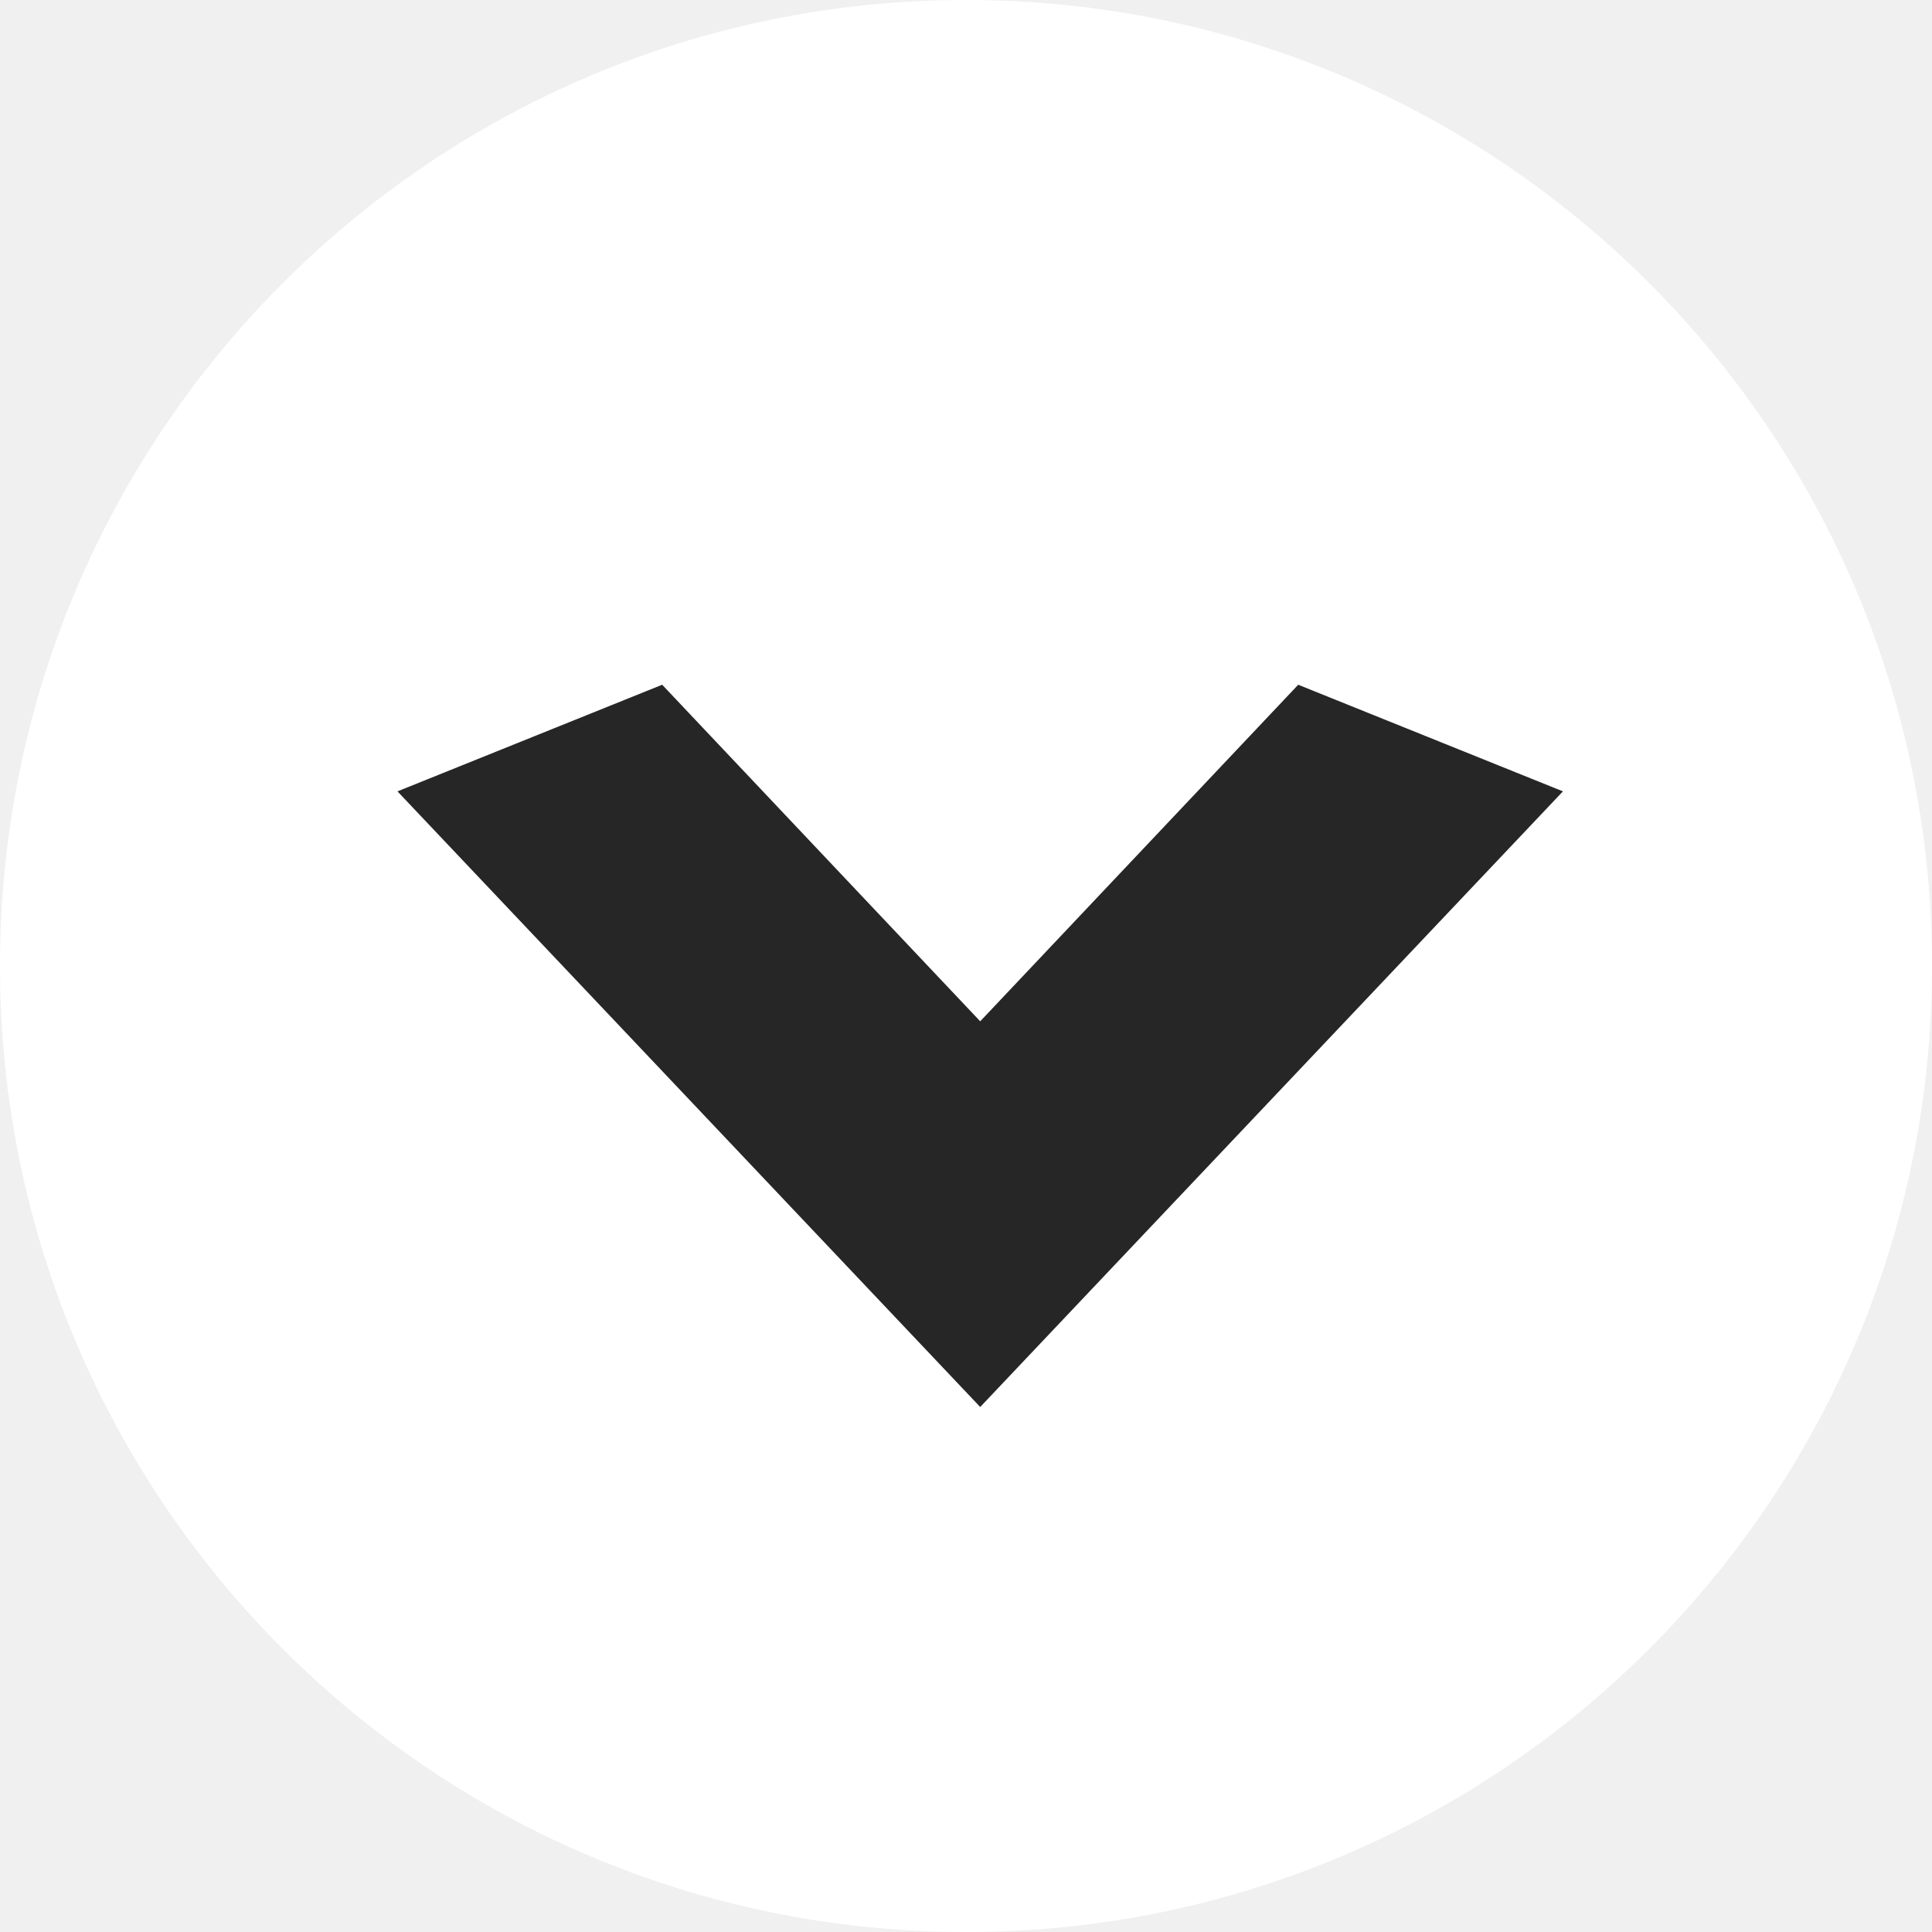
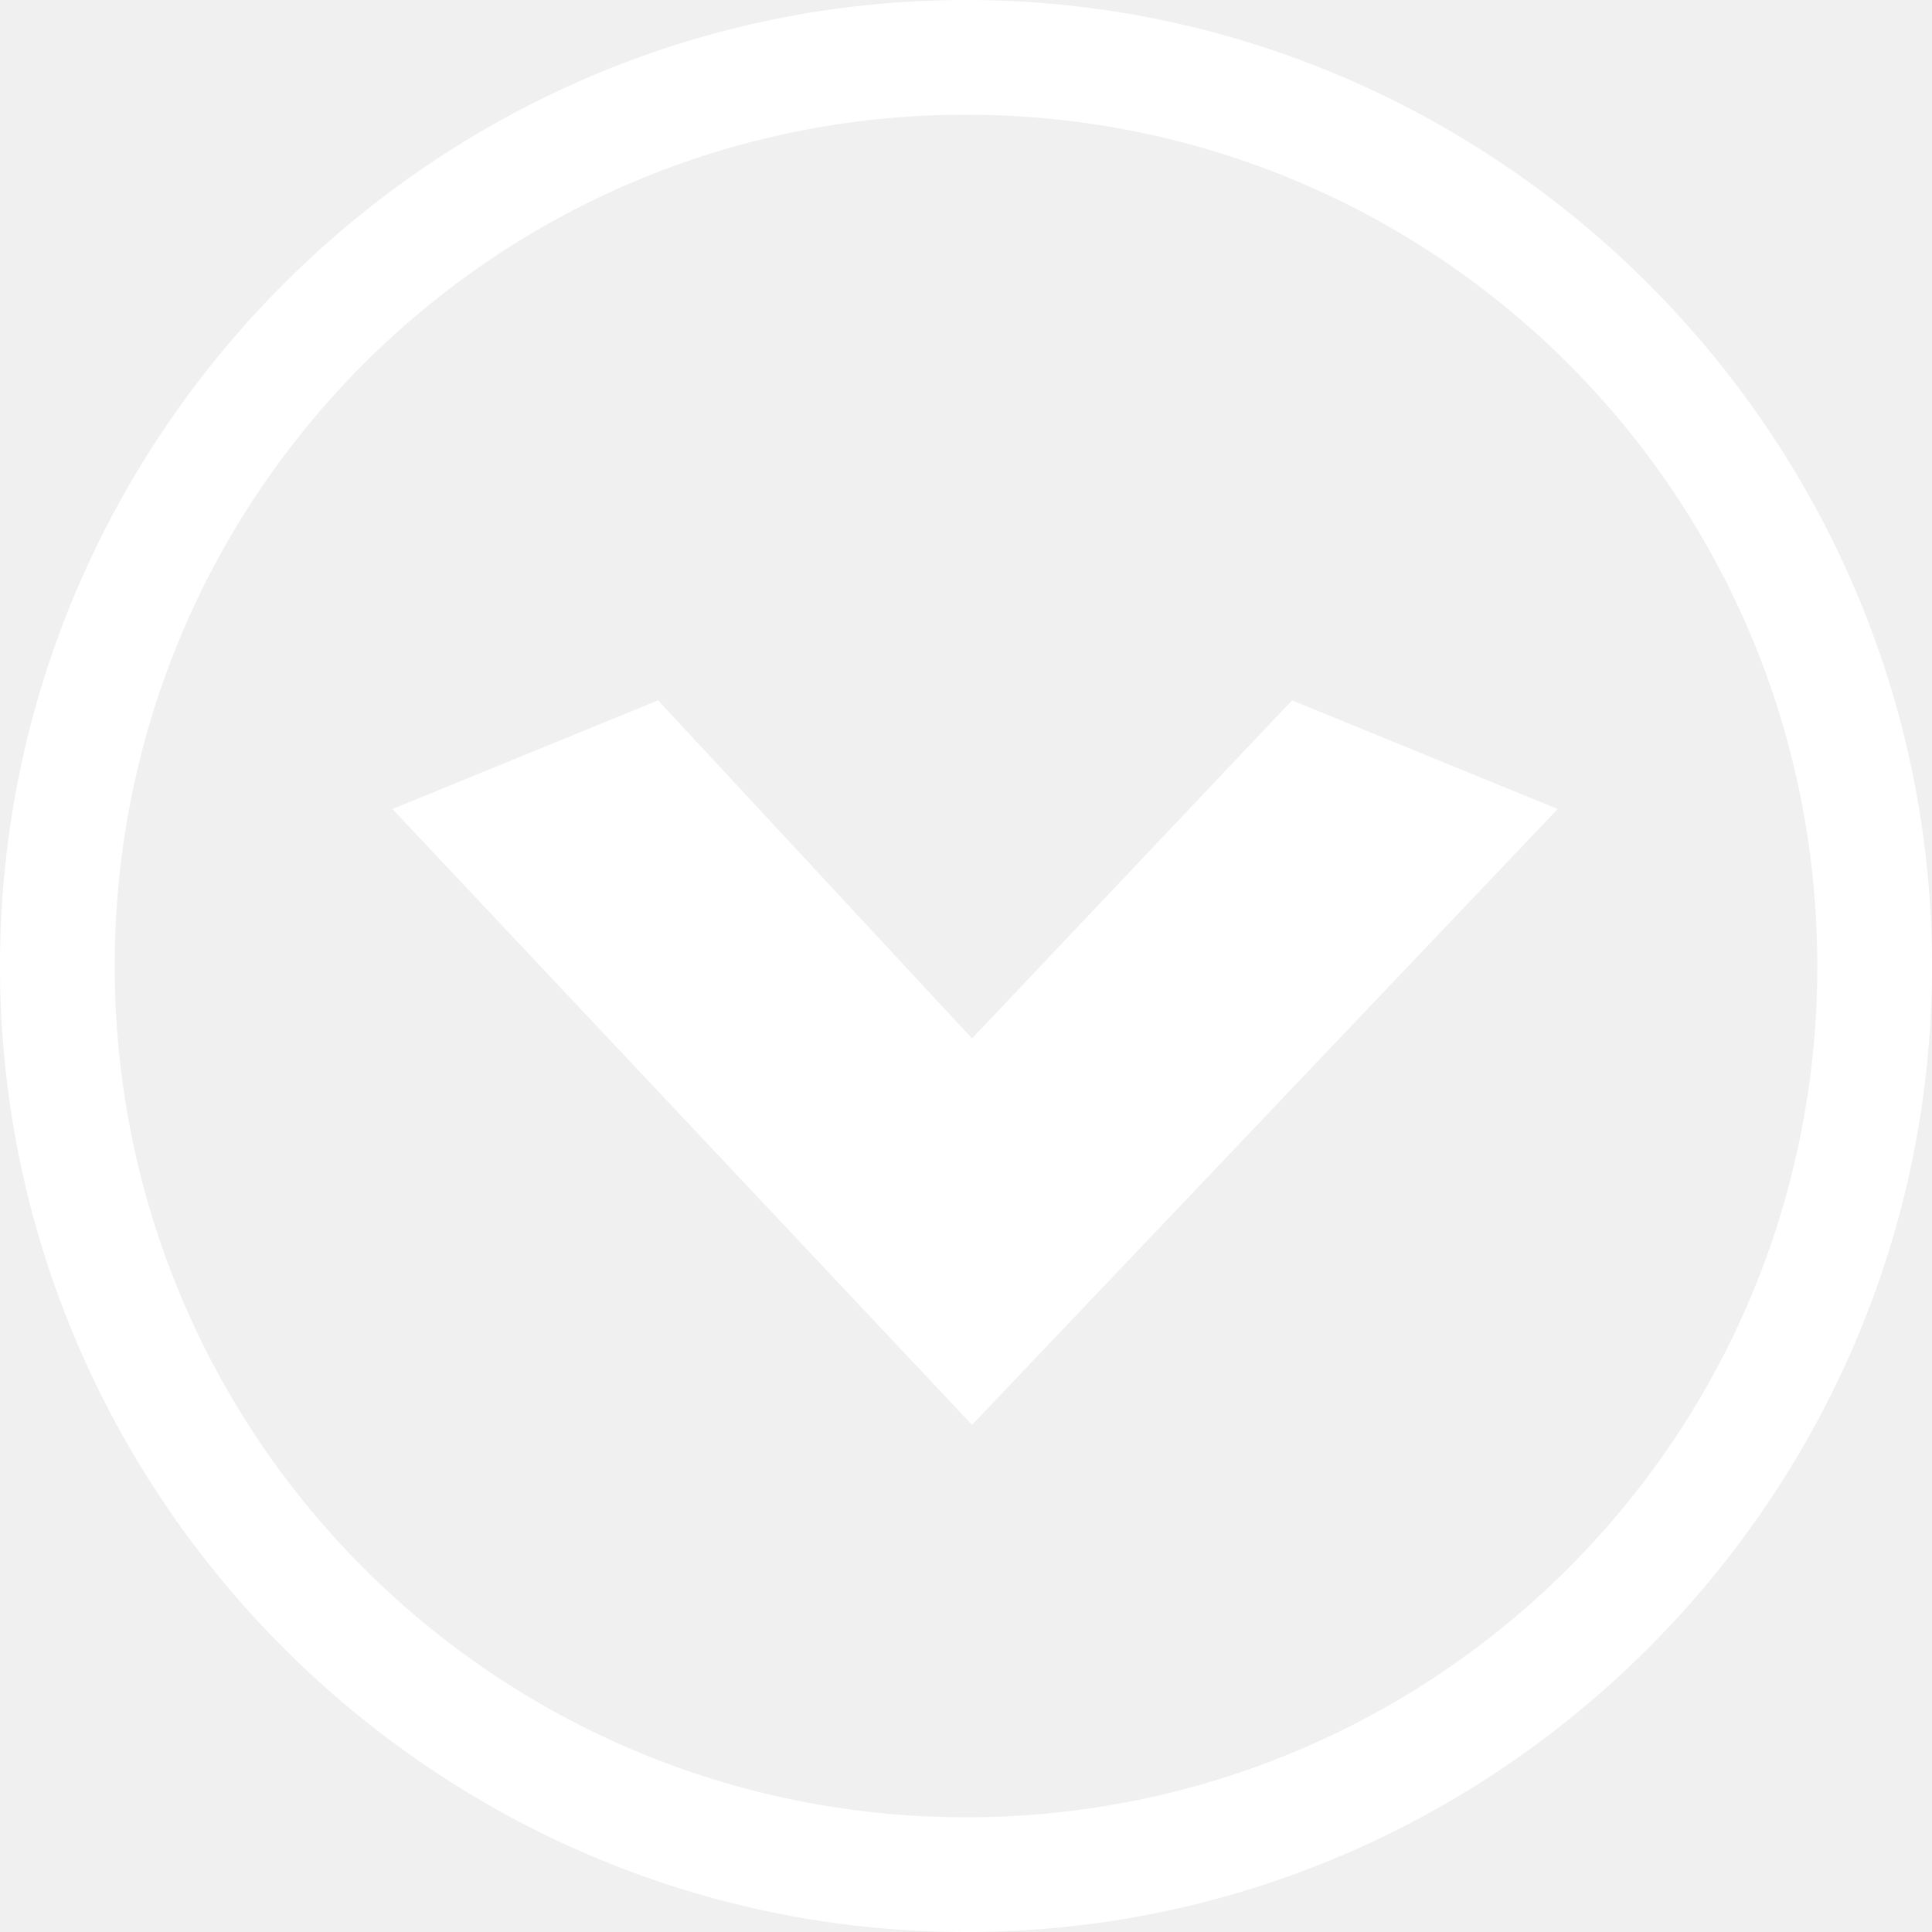
- <svg xmlns="http://www.w3.org/2000/svg" version="1.1" x="0px" y="0px" viewBox="45.354 45.354 1360.63 1360.63" enable-background="new 45.354 45.354 1360.63 1360.63" xml:space="preserve">
-   <circle fill="#FFFFFF" cx="725.669" cy="725.669" r="680.315" />
-   <polygon fill="#262626" points="959.64,527.589 735.669,764.617 511.697,527.589 325.269,602.681 735.669,1036.252  1146.068,602.681 " />
+ <svg xmlns="http://www.w3.org/2000/svg" xmlns:xlink="http://www.w3.org/1999/xlink" version="1.1" id="Layer_1" x="0px" y="0px" viewBox="0 0 32 32" style="enable-background:new 0 0 32 32;" xml:space="preserve">
+   <style type="text/css">
+ 	.st0{clip-path:url(#XMLID_4_);}
+ 	.st1{clip-path:url(#XMLID_10_);fill:#FFFFFF;}
+ </style>
+   <g id="XMLID_1_">
+     <g>
+       <defs>
+         <rect id="XMLID_5_" x="0" y="0" width="32" height="32" />
+       </defs>
+       <clipPath id="XMLID_4_">
+         <use xlink:href="#XMLID_5_" style="overflow:visible;" />
+       </clipPath>
+       <g class="st0">
+         <defs>
+           <rect id="XMLID_6_" x="0" y="0" width="32" height="32" />
+         </defs>
+         <clipPath id="XMLID_10_">
+           <use xlink:href="#XMLID_6_" style="overflow:visible;" />
+         </clipPath>
+         <path class="st1" d="M16,1.9c7.8,0,14.1,6.3,14.1,14.1S23.8,30.1,16,30.1S1.9,23.8,1.9,16S8.2,1.9,16,1.9 M16,0C7.2,0,0,7.2,0,16     s7.2,16,16,16s16-7.2,16-16S24.8,0,16,0" />
+         <polygon id="XMLID_7_" class="st1" points="21.4,11.6 16.1,17.2 10.9,11.6 6.5,13.4 16.1,23.6 25.8,13.4    " />
+       </g>
+     </g>
+   </g>
</svg>
